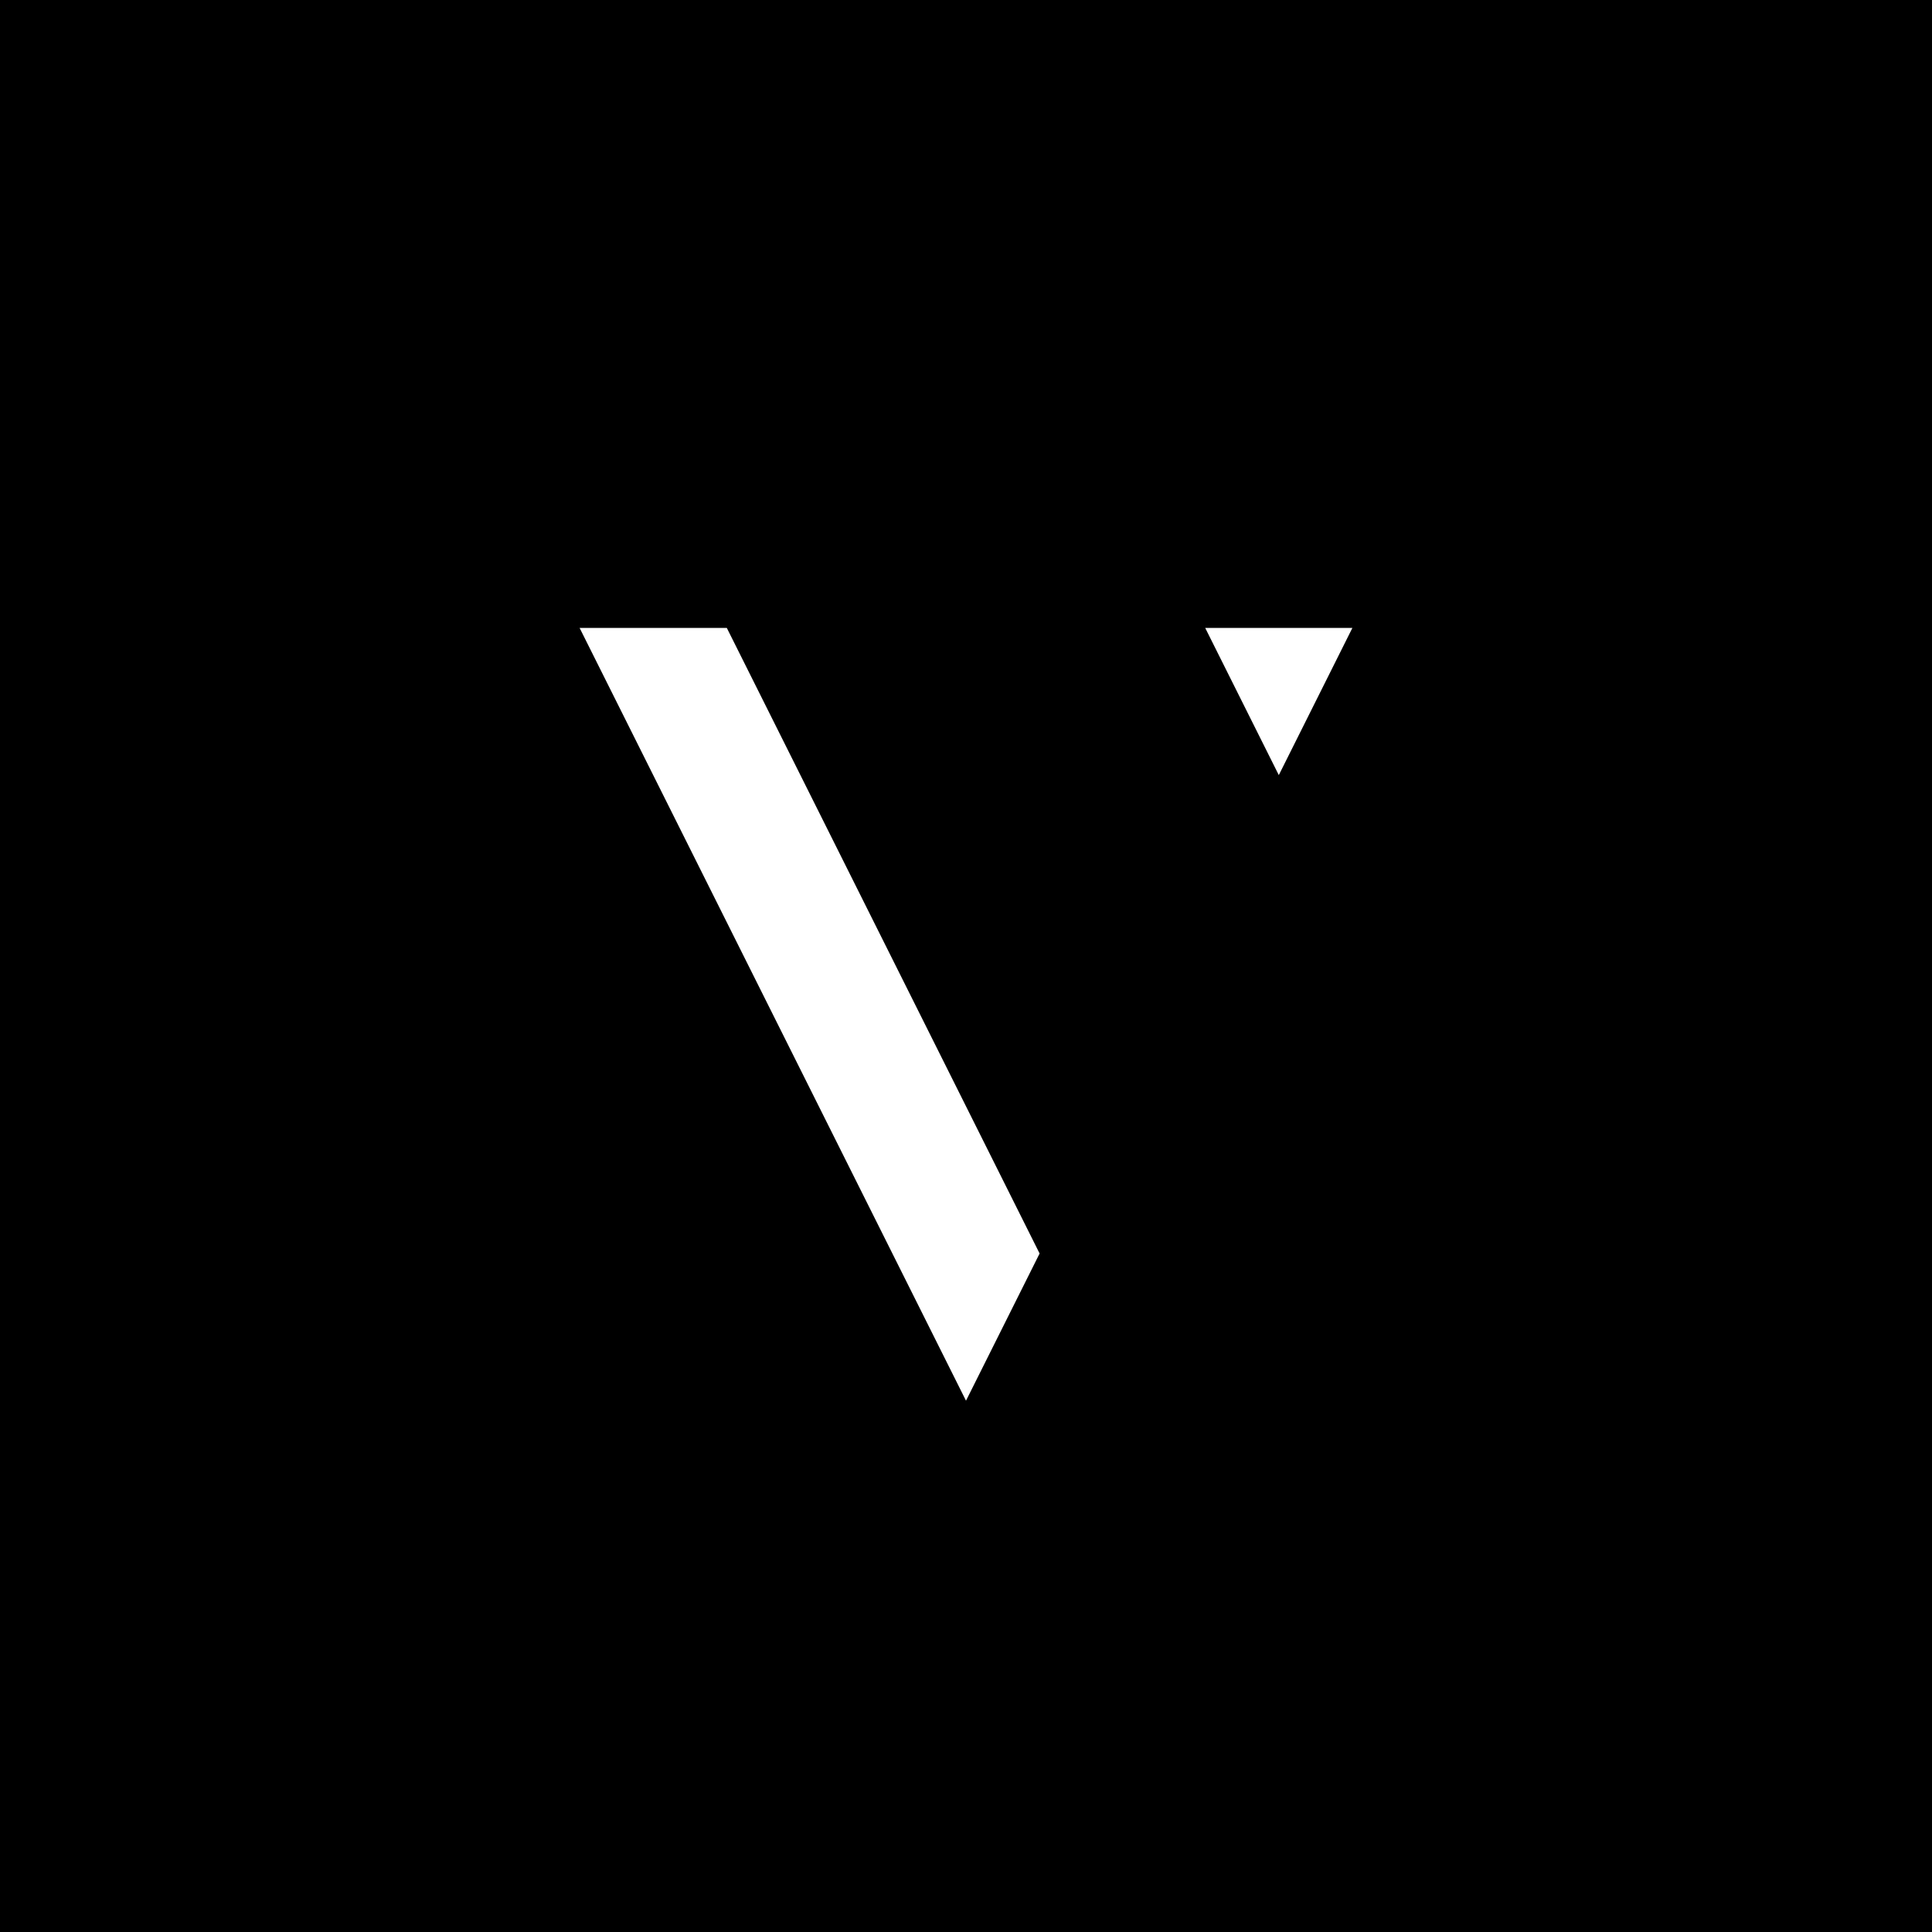
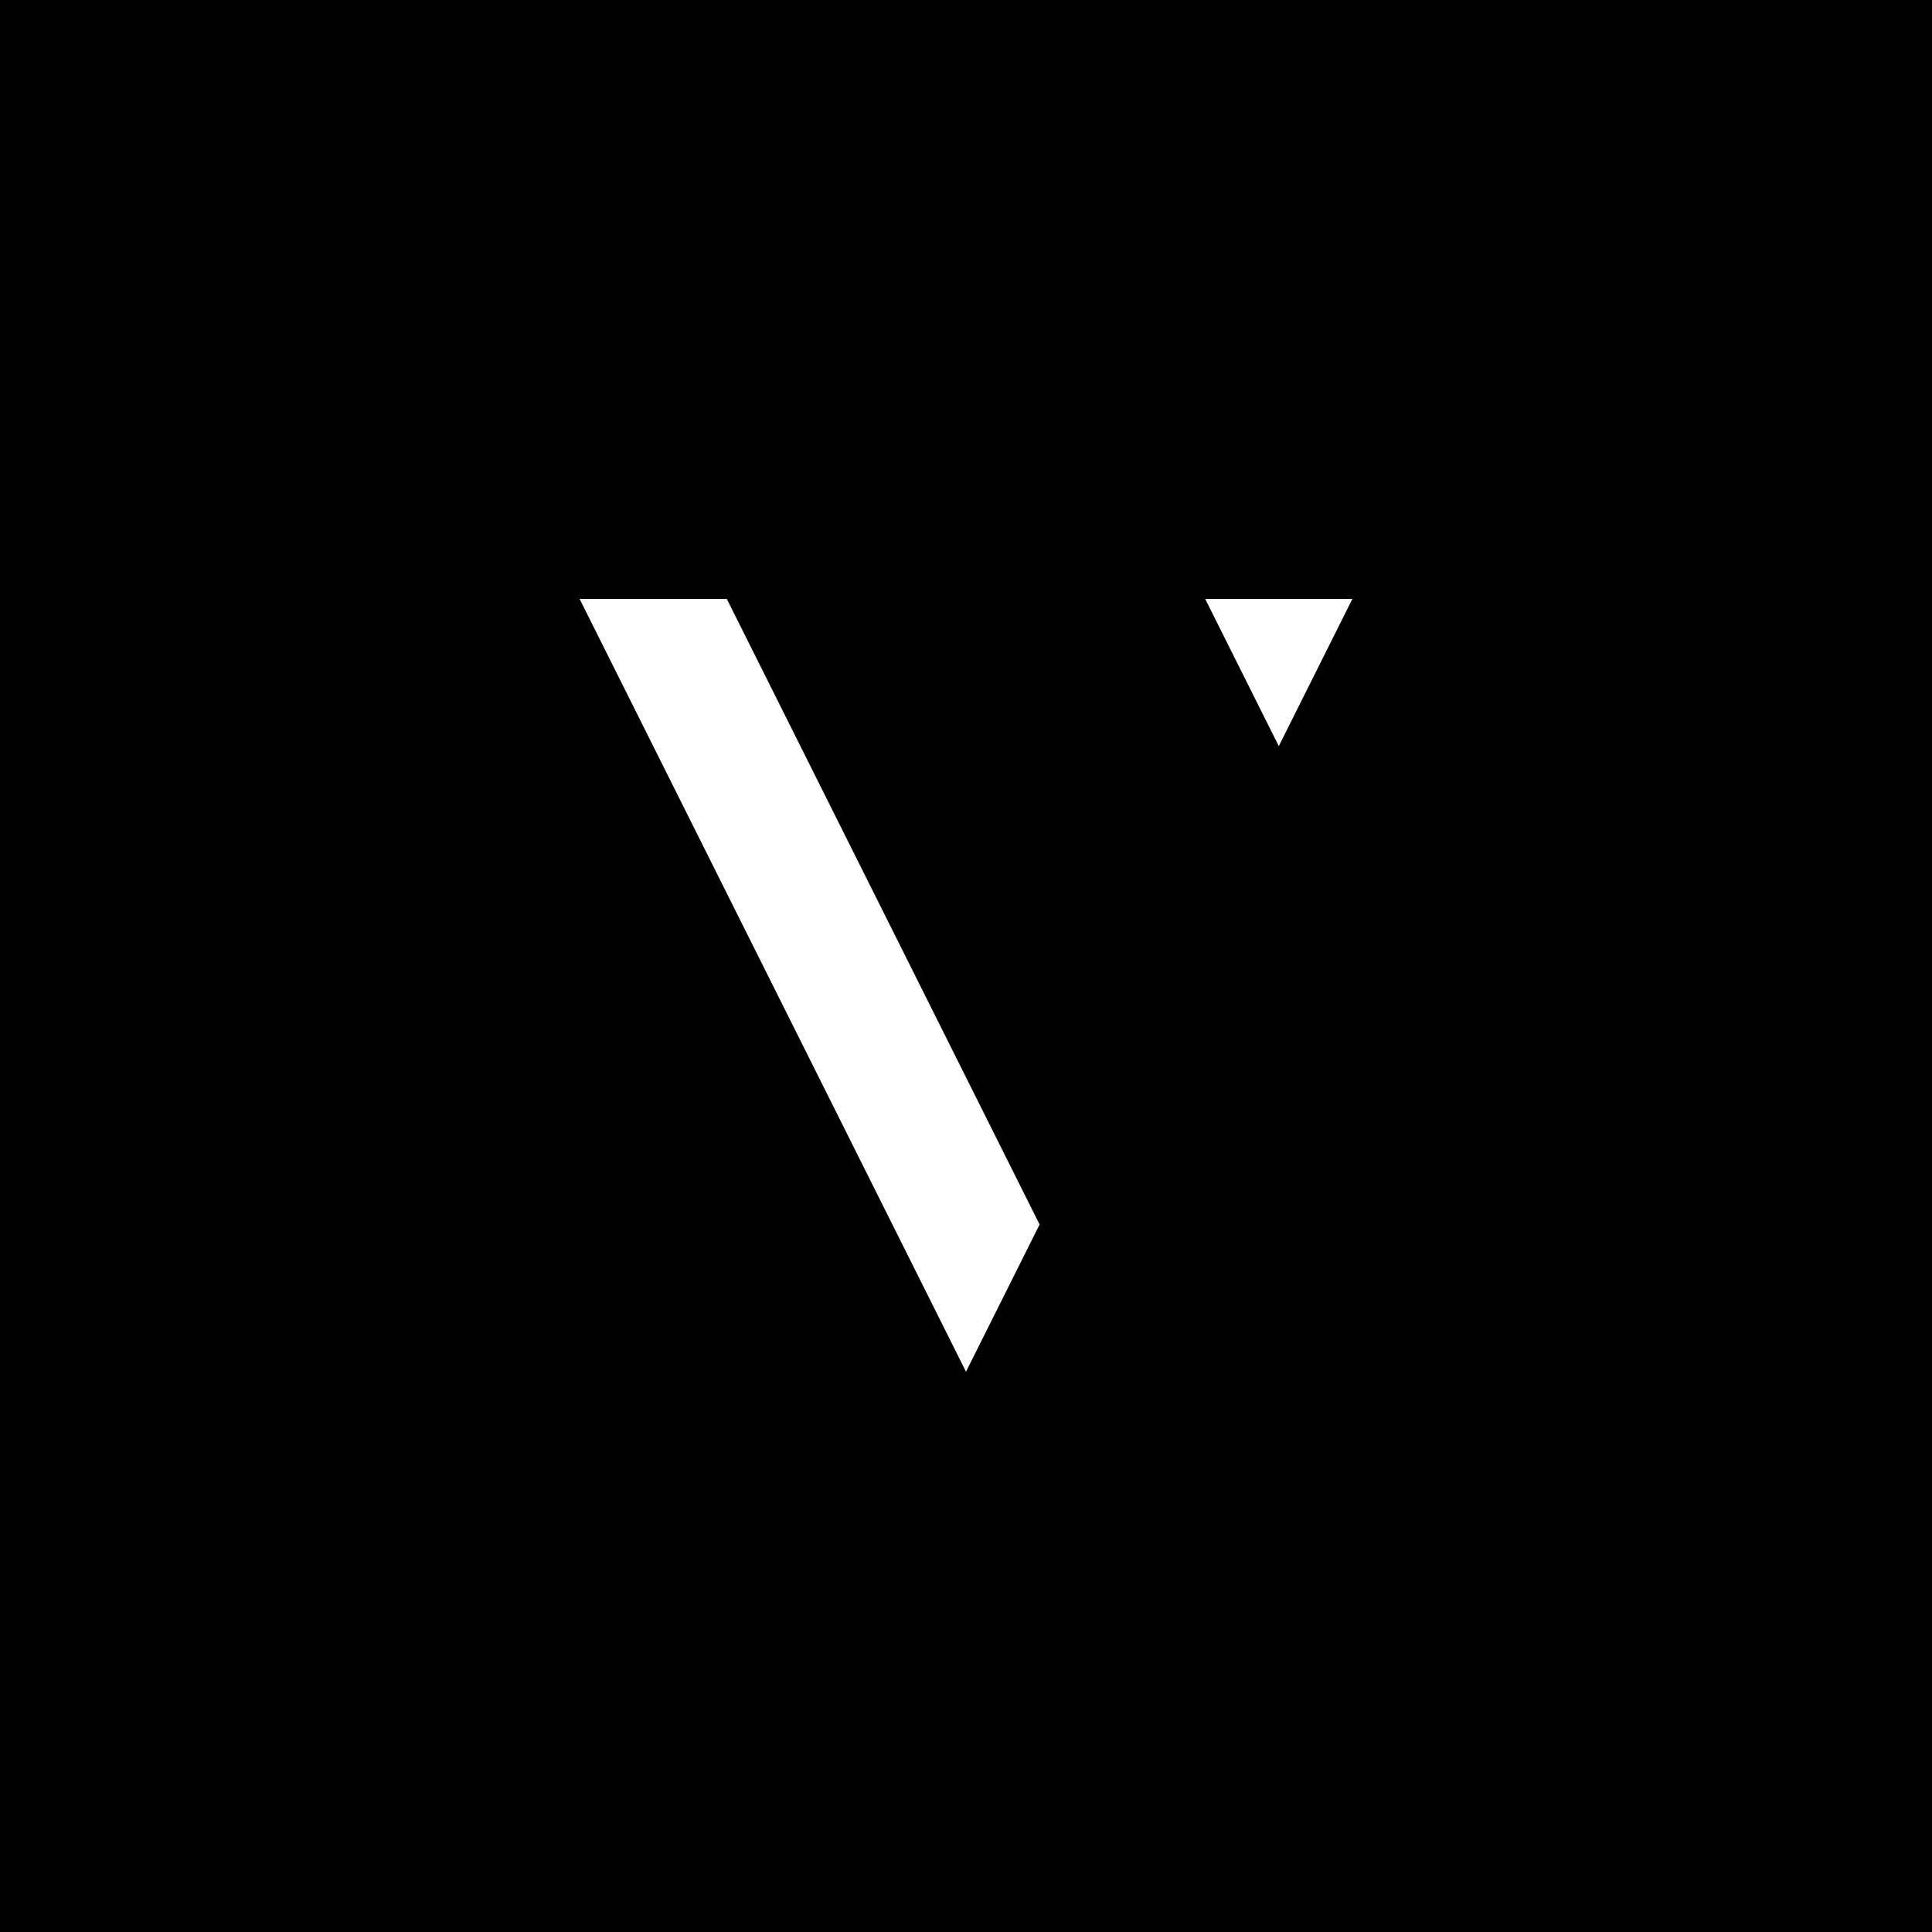
<svg xmlns="http://www.w3.org/2000/svg" width="200" height="200" viewBox="0 0 200 200" fill="none">
  <g clip-path="url(#clip0_2438_981)">
    <path d="M200 0H0V200H200V0Z" fill="black" style="fill:black;fill-opacity:1;" />
-     <path fill-rule="evenodd" clip-rule="evenodd" d="M107.619 129.762L100 145L60 65H140L132.381 80.238L124.762 65H75.238L107.619 129.762Z" fill="white" style="fill:white;fill-opacity:1;" />
+     <path fill-rule="evenodd" clip-rule="evenodd" d="M107.619 126.762L100 142L60 62H140L132.381 77.238L124.762 62H75.238L107.619 126.762Z" fill="white" style="fill:white;fill-opacity:1;" />
  </g>
  <defs>
    <clipPath id="clip0_2438_981">
      <rect width="200" height="200" fill="white" style="fill:white;fill-opacity:1;" />
    </clipPath>
  </defs>
</svg>
